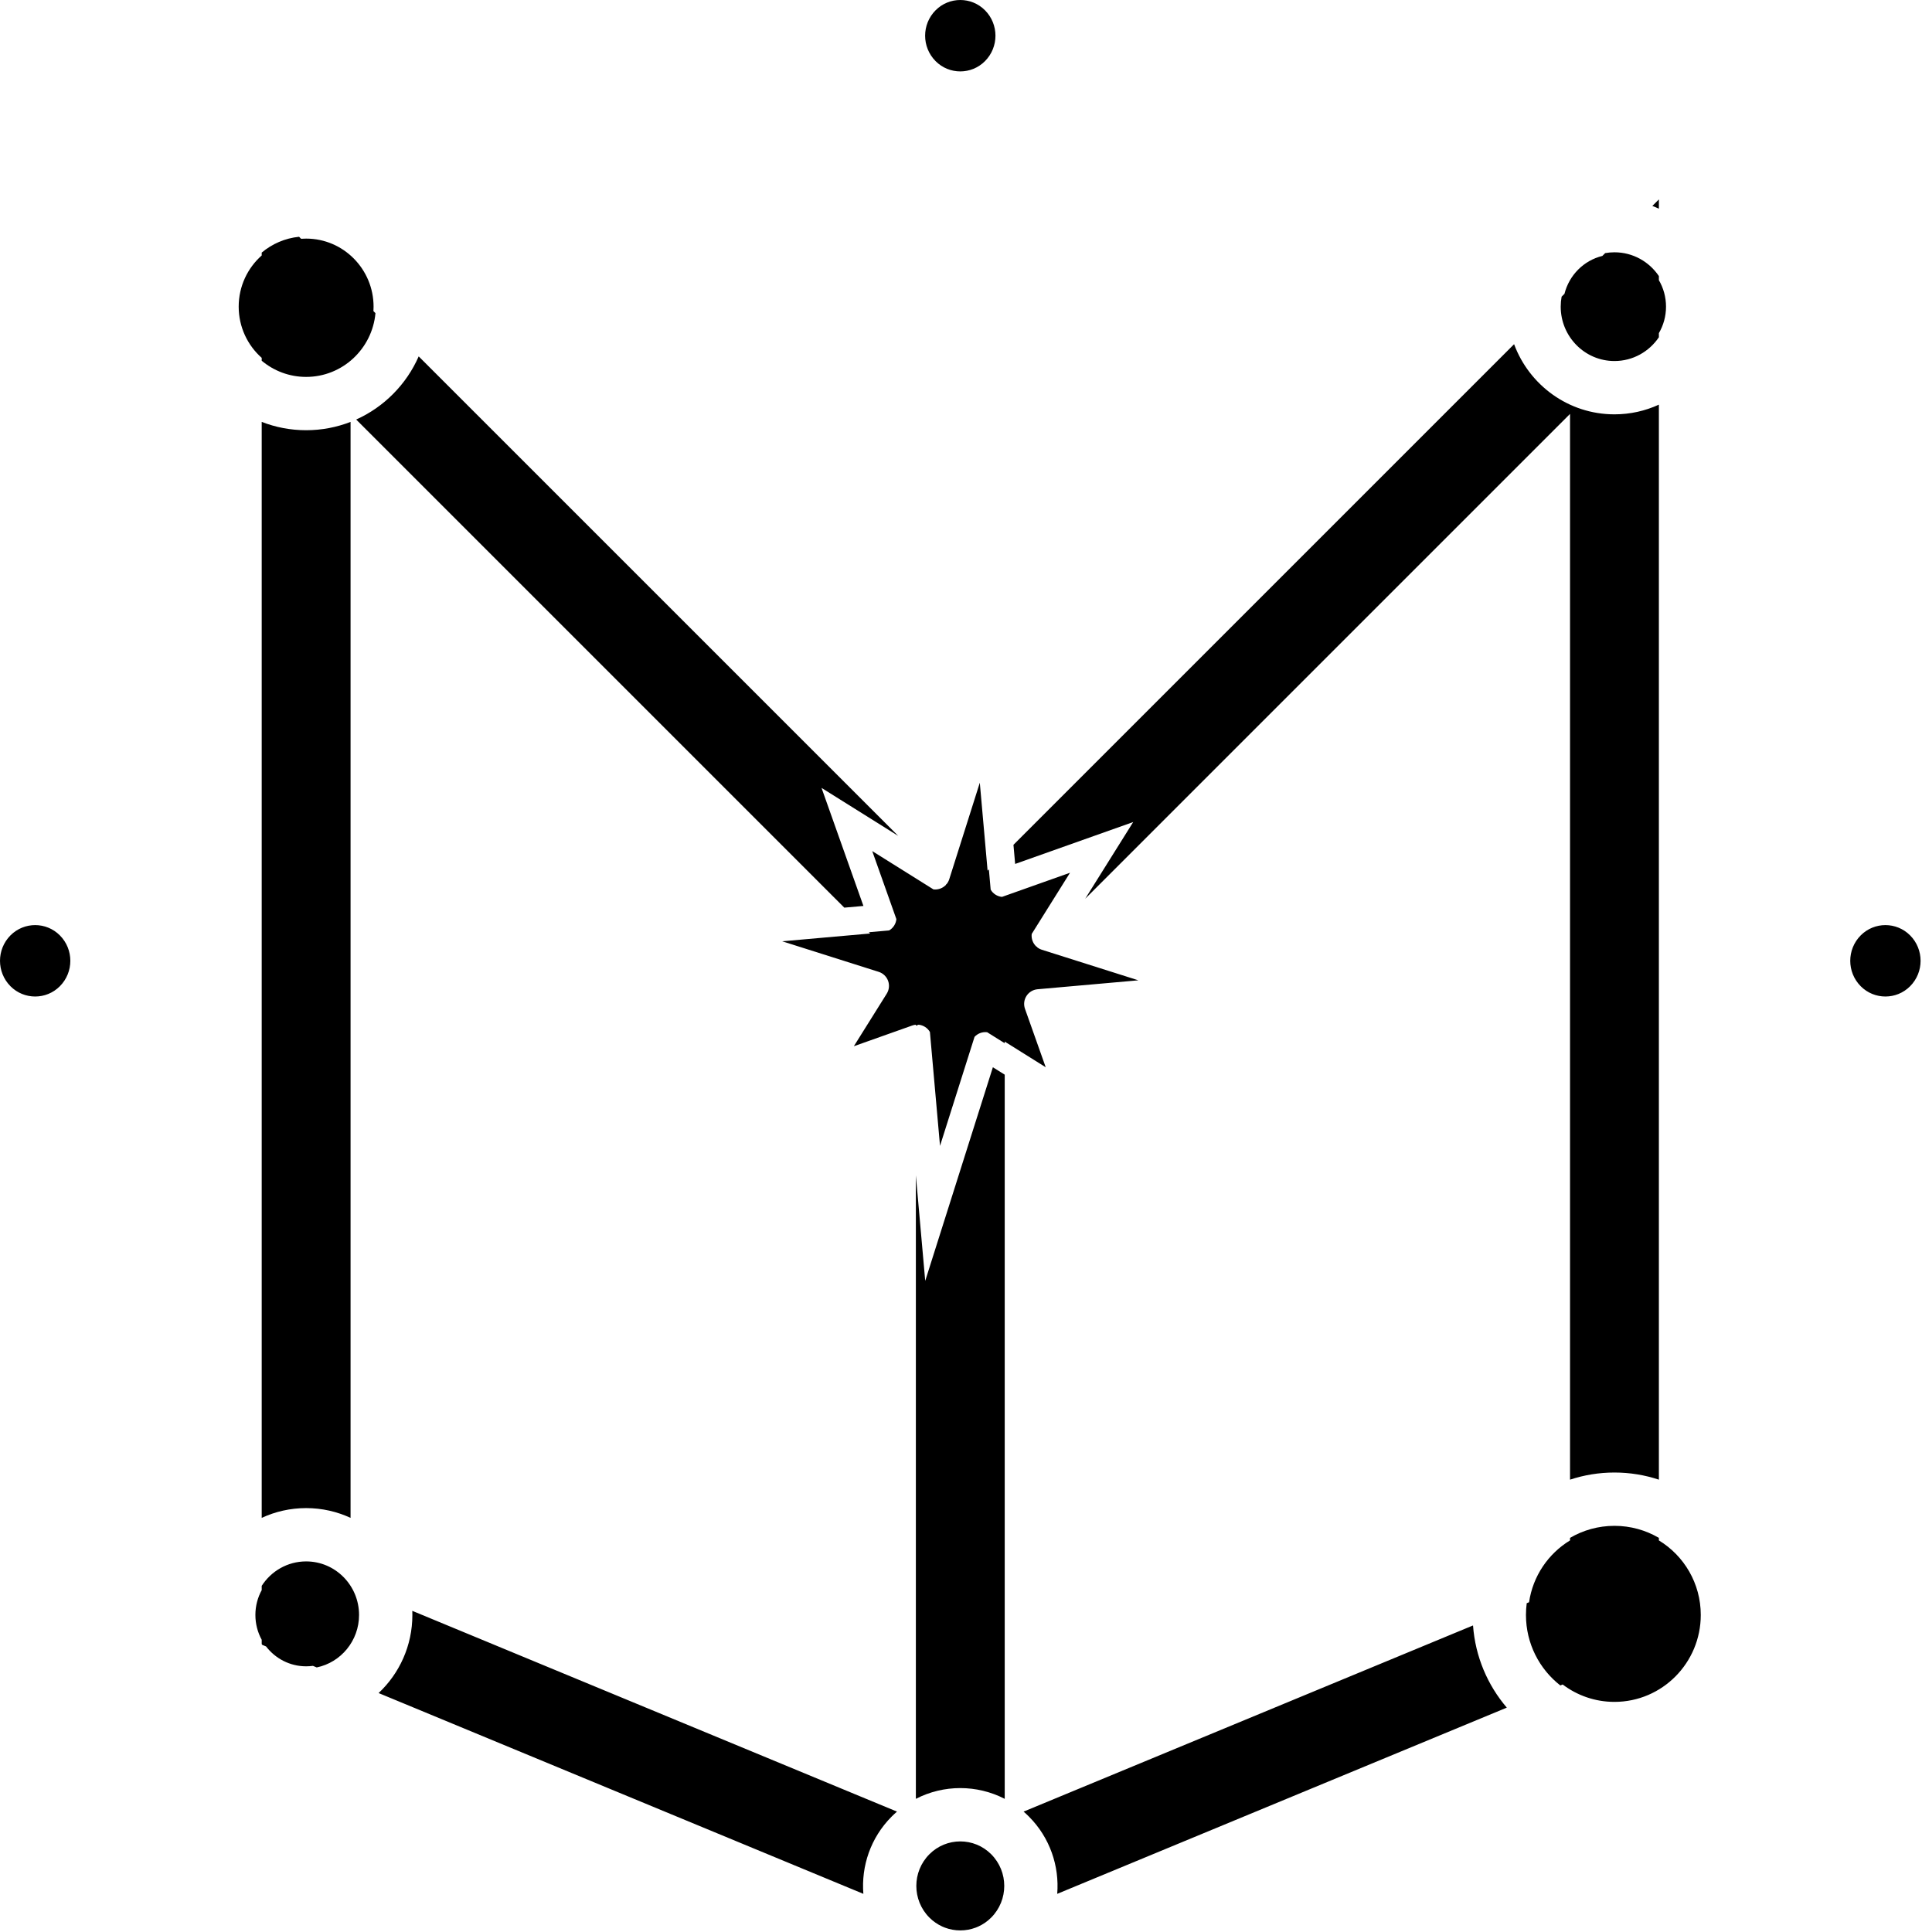
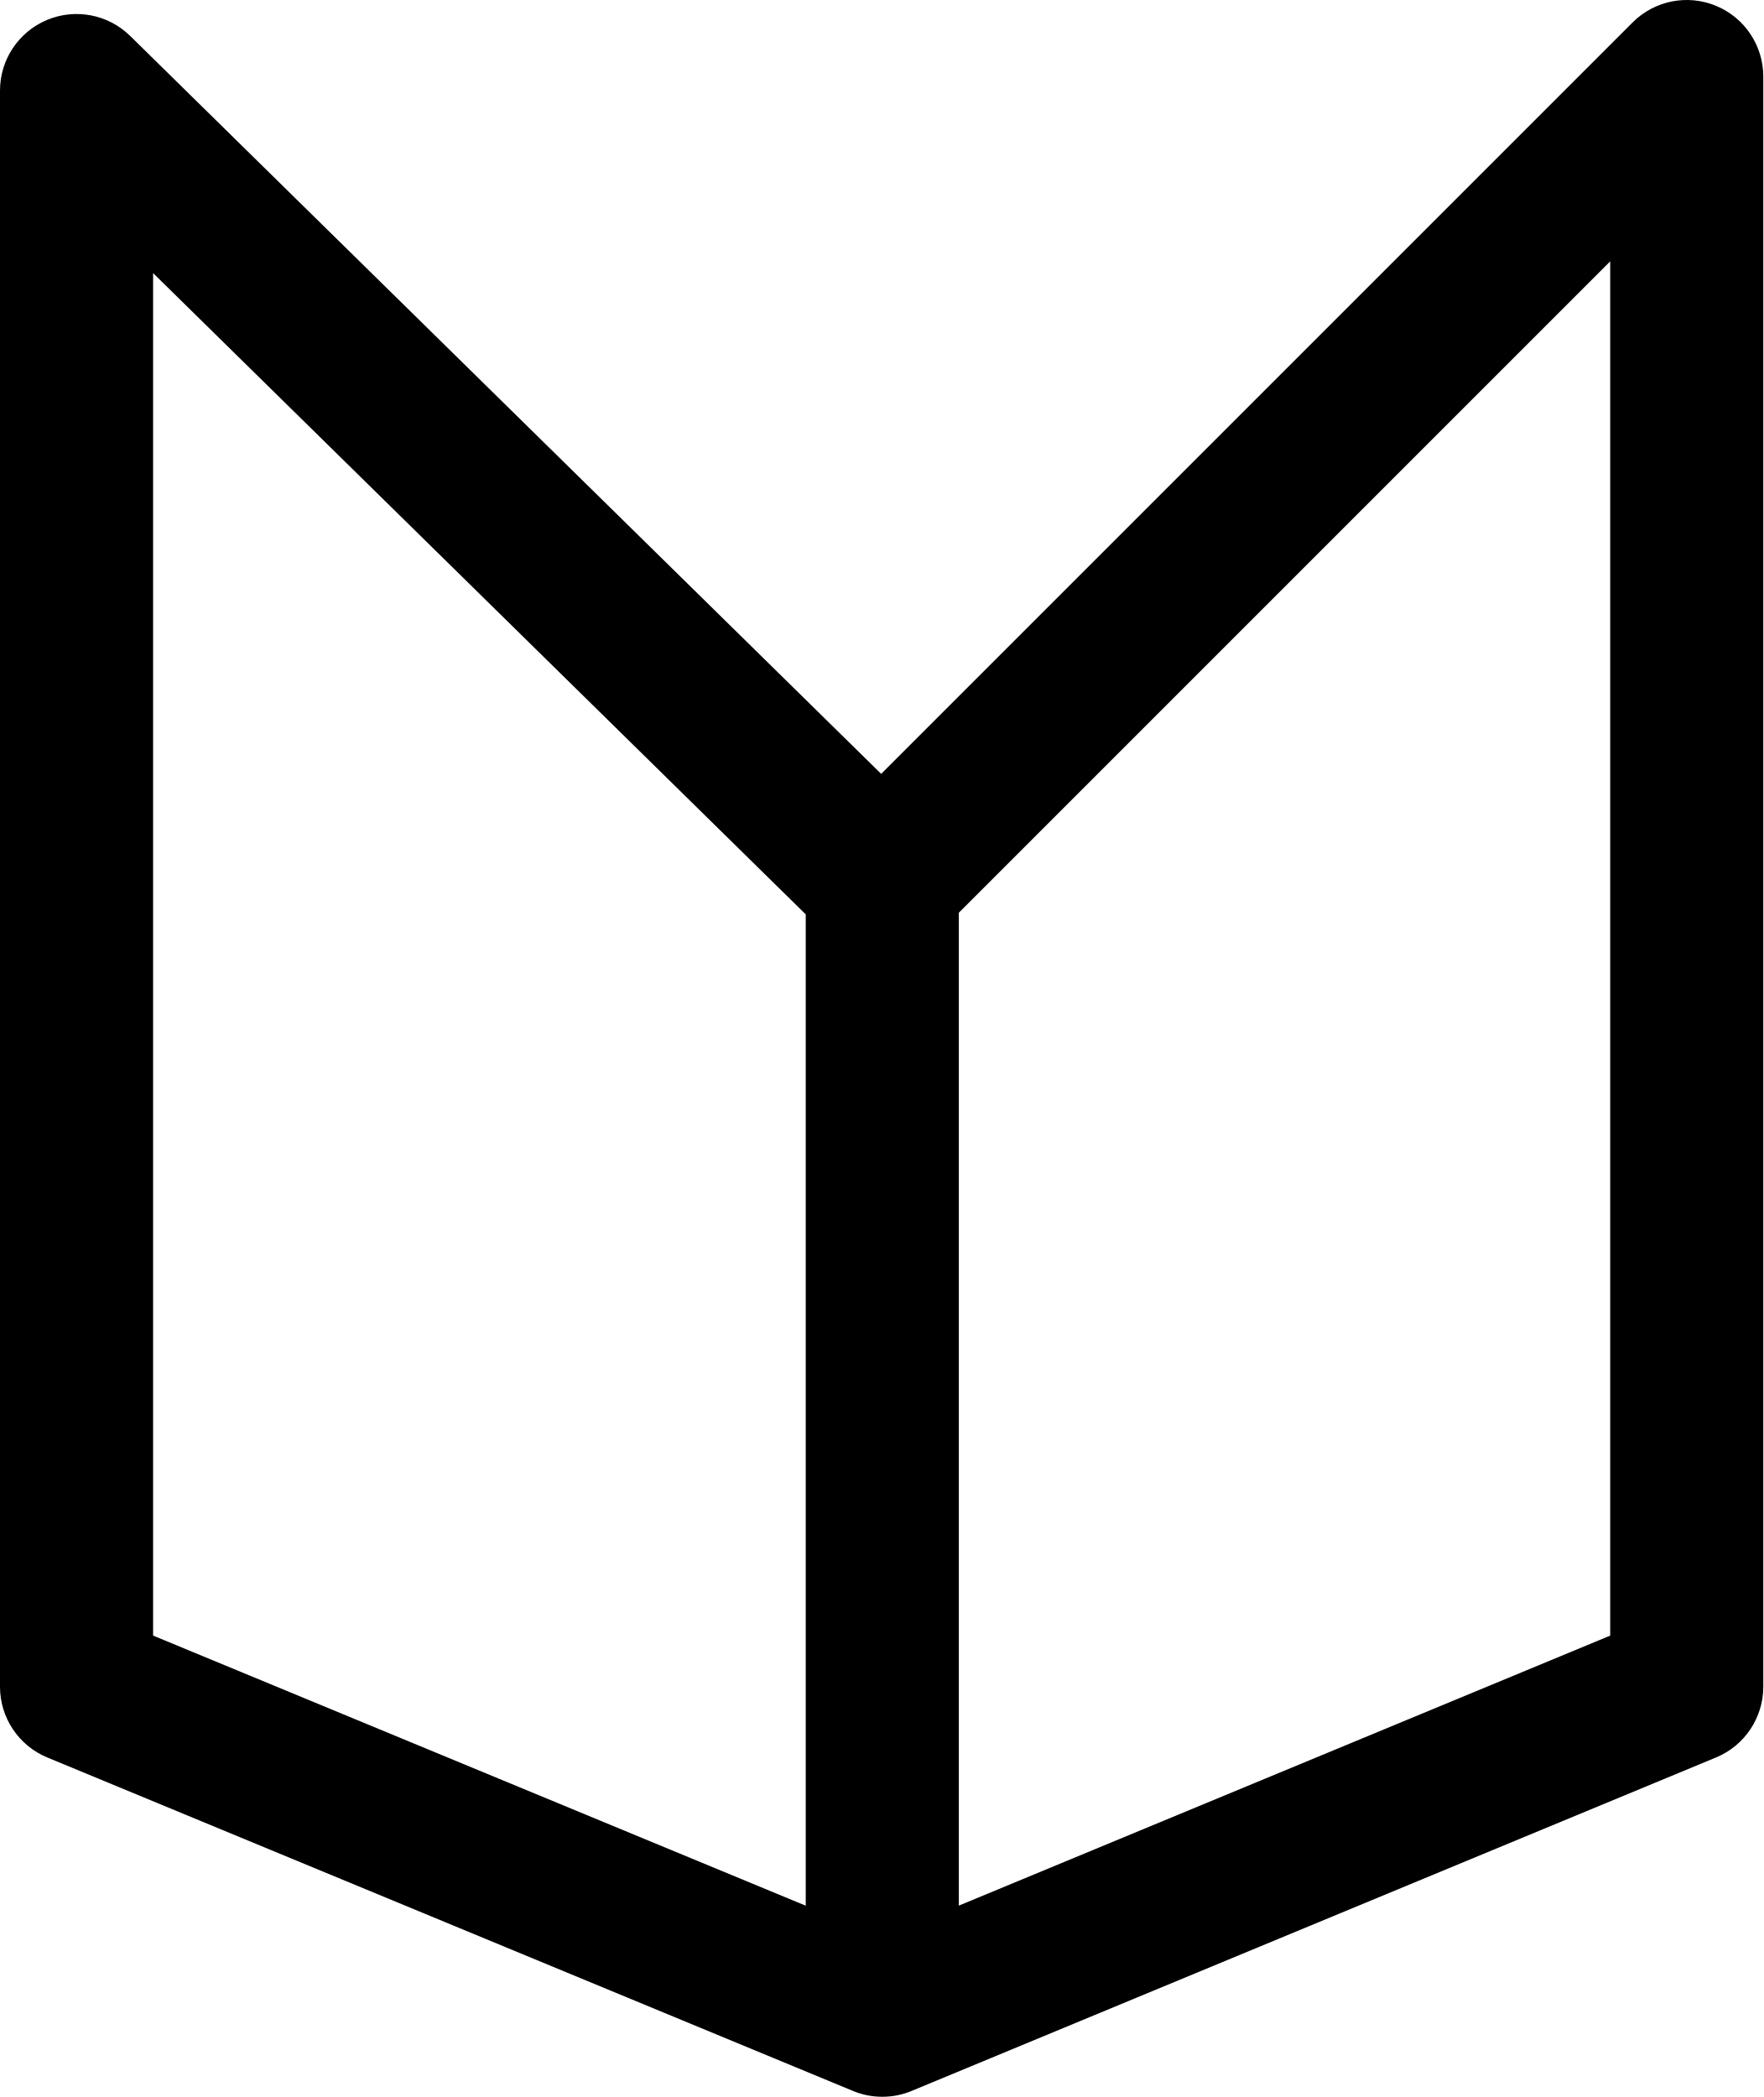
- <svg xmlns="http://www.w3.org/2000/svg" class="icon" width="100%" height="100%" viewBox="0 0 901 906" version="1.1" xml:space="preserve" style="fill-rule:evenodd;clip-rule:evenodd;stroke-linejoin:round;stroke-miterlimit:2;">
-   <path d="M429.48,480.532C428.91,480.584 428.344,480.706 427.794,480.901L400.395,490.625L415.82,465.981C416.952,464.172 417.184,461.942 416.447,459.94C415.711,457.938 414.089,456.389 412.056,455.745L366.807,441.416L408.045,437.76L407.447,437.162L416.935,436.321C417.872,435.778 418.68,435.015 419.28,434.079C419.881,433.144 420.238,432.092 420.342,431.014L409.02,399.111L437.715,417.071C438.79,417.203 439.895,417.083 440.938,416.699C441.981,416.315 442.901,415.692 443.634,414.894L443.747,414.536L443.854,414.643C444.421,413.963 444.859,413.173 445.133,412.307L459.462,367.058L463.118,408.297L463.716,407.699L464.557,417.187C465.1,418.124 465.863,418.932 466.798,419.532C467.734,420.133 468.786,420.49 469.864,420.594L501.767,409.272L483.806,437.967C483.674,439.042 483.795,440.147 484.179,441.19C484.562,442.233 485.186,443.153 485.983,443.886L486.341,443.999L486.235,444.106C486.914,444.673 487.705,445.111 488.57,445.385L533.819,459.714L486.541,463.905C484.416,464.094 482.498,465.255 481.345,467.05C480.193,468.845 479.936,471.073 480.65,473.083L490.373,500.482L471.146,488.448L471.146,489.213L462.911,484.058C461.836,483.926 460.731,484.047 459.688,484.43C458.645,484.814 457.725,485.438 456.992,486.235L440.804,537.353L436.069,483.943C435.526,483.006 434.763,482.198 433.828,481.597C432.892,480.997 431.84,480.64 430.762,480.536L429.48,480.991L429.48,480.532ZM122.722,167.813C116.102,161.954 111.929,153.356 111.929,143.807C111.929,134.257 116.102,125.659 122.722,119.8L122.722,118.449C127.574,114.384 133.613,111.707 140.244,111.033L141.189,111.978C141.97,111.92 142.759,111.89 143.555,111.89C161.056,111.89 175.181,126.238 175.181,143.807C175.181,144.511 175.159,145.21 175.114,145.903L176.067,146.856C174.541,163.573 160.597,176.748 143.555,176.748C135.628,176.748 128.37,173.897 122.722,169.165L122.722,167.813ZM777.904,156.224L777.904,158.149C773.374,164.869 765.748,169.301 757.071,169.301C743.107,169.301 731.867,157.824 731.867,143.807C731.867,142.207 732.013,140.641 732.293,139.122L733.632,137.783C735.825,129.038 742.681,122.134 751.402,120.013L752.725,118.69C754.136,118.442 755.588,118.312 757.071,118.312C765.748,118.312 773.374,122.744 777.904,129.464L777.904,131.389C780.032,135.036 781.25,139.284 781.25,143.807C781.25,148.33 780.032,152.578 777.904,156.224ZM732.786,789.931L731.694,790.384C721.883,782.731 715.571,770.753 715.571,757.323C715.571,755.456 715.693,753.617 715.929,751.814L717.026,751.36C718.819,739.067 726.073,728.534 736.238,722.37L736.238,721.177C742.358,717.589 749.475,715.532 757.071,715.532C764.667,715.532 771.783,717.589 777.904,721.177L777.904,722.37C789.679,729.51 797.547,742.512 797.547,757.323C797.547,779.786 779.447,798.089 757.071,798.089C747.955,798.089 739.548,795.051 732.786,789.931ZM122.722,768.959C120.833,765.504 119.76,761.534 119.76,757.323C119.76,753.111 120.833,749.141 122.722,745.686L122.722,743.679C127.138,736.791 134.803,732.212 143.555,732.212C157.307,732.212 168.375,743.517 168.375,757.323C168.375,769.419 159.877,779.596 148.522,781.93L146.746,781.194C145.702,781.335 144.637,781.409 143.555,781.409C135.895,781.409 129.106,777.749 124.76,772.087L122.97,771.346C122.886,771.22 122.803,771.094 122.722,770.966L122.722,768.959ZM395.92,425.635L167.024,196.738C180.079,190.877 190.571,180.278 196.338,167.127L421.197,391.986L385.242,369.481L404.887,424.84L395.92,425.635ZM475.243,396.172L710.007,161.408C717.113,180.598 735.499,194.301 757.071,194.301C764.504,194.301 771.559,192.674 777.904,189.756L777.904,693.88C771.35,691.708 764.347,690.532 757.071,690.532C749.795,690.532 742.791,691.708 736.238,693.88L736.238,194.103L508.892,421.448L531.397,385.493L476.038,405.139L475.243,396.172ZM471.146,503.959L471.146,843.556C458.113,836.83 442.513,836.83 429.48,843.556L429.48,551.161L433.868,600.662L465.592,500.483L471.146,503.959ZM774.843,96.572L777.904,93.511L777.904,97.857C776.901,97.396 775.88,96.967 774.843,96.572ZM706.59,800.783L495.767,888.108C496.809,875.138 492.393,861.807 482.519,851.894C481.7,851.072 480.857,850.288 479.994,849.542L690.749,762.244C691.814,776.906 697.602,790.263 706.59,800.783ZM404.859,888.108L177.541,793.95C187.284,784.797 193.375,771.763 193.375,757.323C193.375,756.677 193.363,756.034 193.338,755.394L420.632,849.542C419.769,850.288 418.926,851.072 418.107,851.894C408.233,861.807 403.817,875.138 404.859,888.108ZM122.722,711.796L122.722,197.843C129.183,200.364 136.209,201.748 143.555,201.748C150.901,201.748 157.927,200.364 164.388,197.843L164.388,711.796C158.05,708.855 150.994,707.212 143.555,707.212C136.116,707.212 129.06,708.855 122.722,711.796ZM458.743,903.444L458.609,903.499C458.385,903.595 458.159,903.688 457.932,903.78L457.543,903.941C452.893,905.695 447.733,905.695 443.083,903.941L442.694,903.78C442.467,903.688 442.241,903.595 442.016,903.499L441.883,903.444C439.684,902.45 437.624,901.046 435.819,899.234C427.656,891.039 427.656,877.733 435.819,869.538C443.818,861.508 456.807,861.508 464.807,869.538C472.97,877.733 472.97,891.039 464.807,899.234C463.002,901.046 460.942,902.45 458.743,903.444ZM4.921,438.629C11.307,432.219 21.676,432.219 28.062,438.629C34.624,445.217 34.624,455.913 28.062,462.5C21.676,468.911 11.307,468.911 4.921,462.5C-1.64,455.913 -1.64,445.217 4.921,438.629ZM872.564,438.629C878.95,432.219 889.319,432.219 895.704,438.629C902.266,445.217 902.266,455.913 895.704,462.5C889.319,468.911 878.95,468.911 872.564,462.5C866.002,455.913 866.002,445.217 872.564,438.629ZM438.743,4.808C445.129,-1.603 455.497,-1.603 461.883,4.808C468.445,11.395 468.445,22.092 461.883,28.679C455.497,35.089 445.129,35.089 438.743,28.679C432.181,22.092 432.181,11.395 438.743,4.808Z" />
+ <svg xmlns="http://www.w3.org/2000/svg" class="icon" width="100%" height="100%" viewBox="0 0 672 799" version="1.1" xml:space="preserve" style="fill-rule:evenodd;clip-rule:evenodd;stroke-linejoin:round;stroke-miterlimit:2;">
+   <path d="M324.559,796.508L18.013,669.633C7.11,665.12 0,654.483 0,642.683L0,34.506C-0,22.756 7.051,12.153 17.887,7.609C28.723,3.065 41.227,5.467 49.609,13.702L335.744,294.858L622.059,8.544C630.4,0.202 642.945,-2.293 653.844,2.221C664.743,6.735 671.849,17.371 671.849,29.168L671.849,642.683C671.849,654.477 664.747,665.11 653.852,669.627L347.79,796.502C344.228,798.053 340.297,798.913 336.167,798.913C332.043,798.913 328.117,798.055 324.559,796.508ZM365.334,726.082L613.516,623.201L613.516,99.582L365.334,347.764L365.334,726.082ZM307.001,348.396L58.333,104.056L58.333,623.189L307.001,726.109L307.001,348.396Z" />
</svg>
